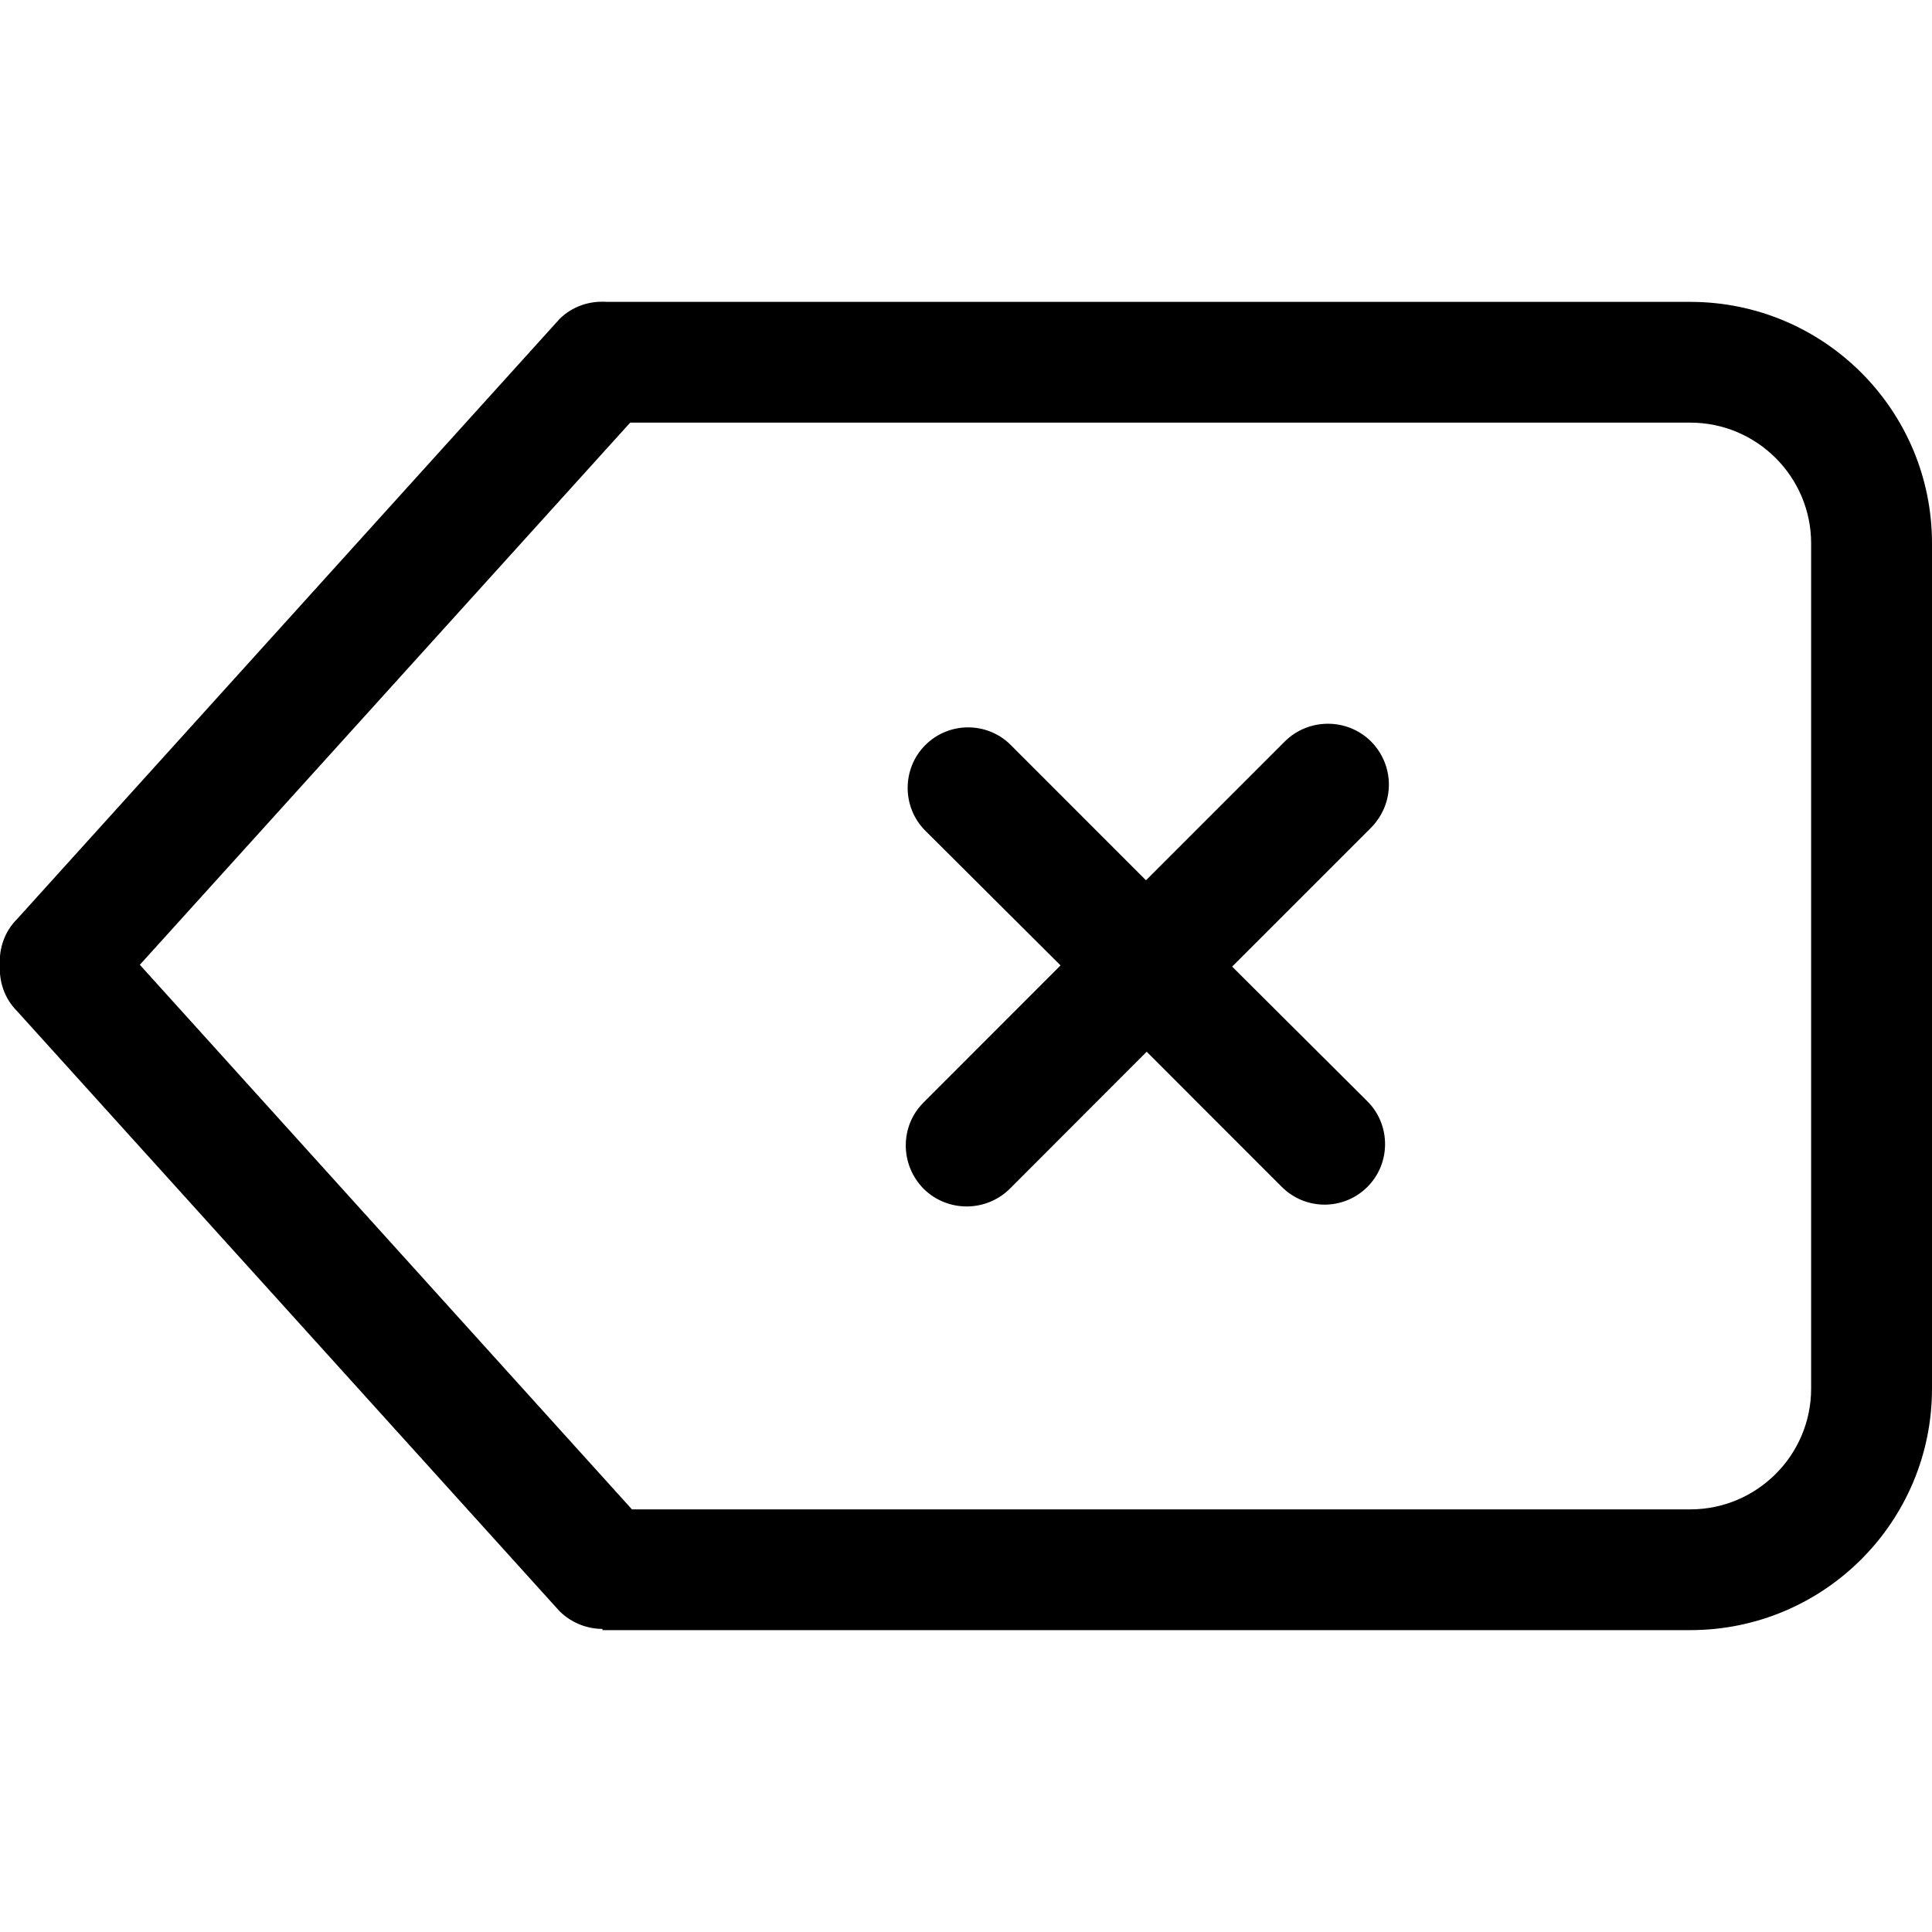
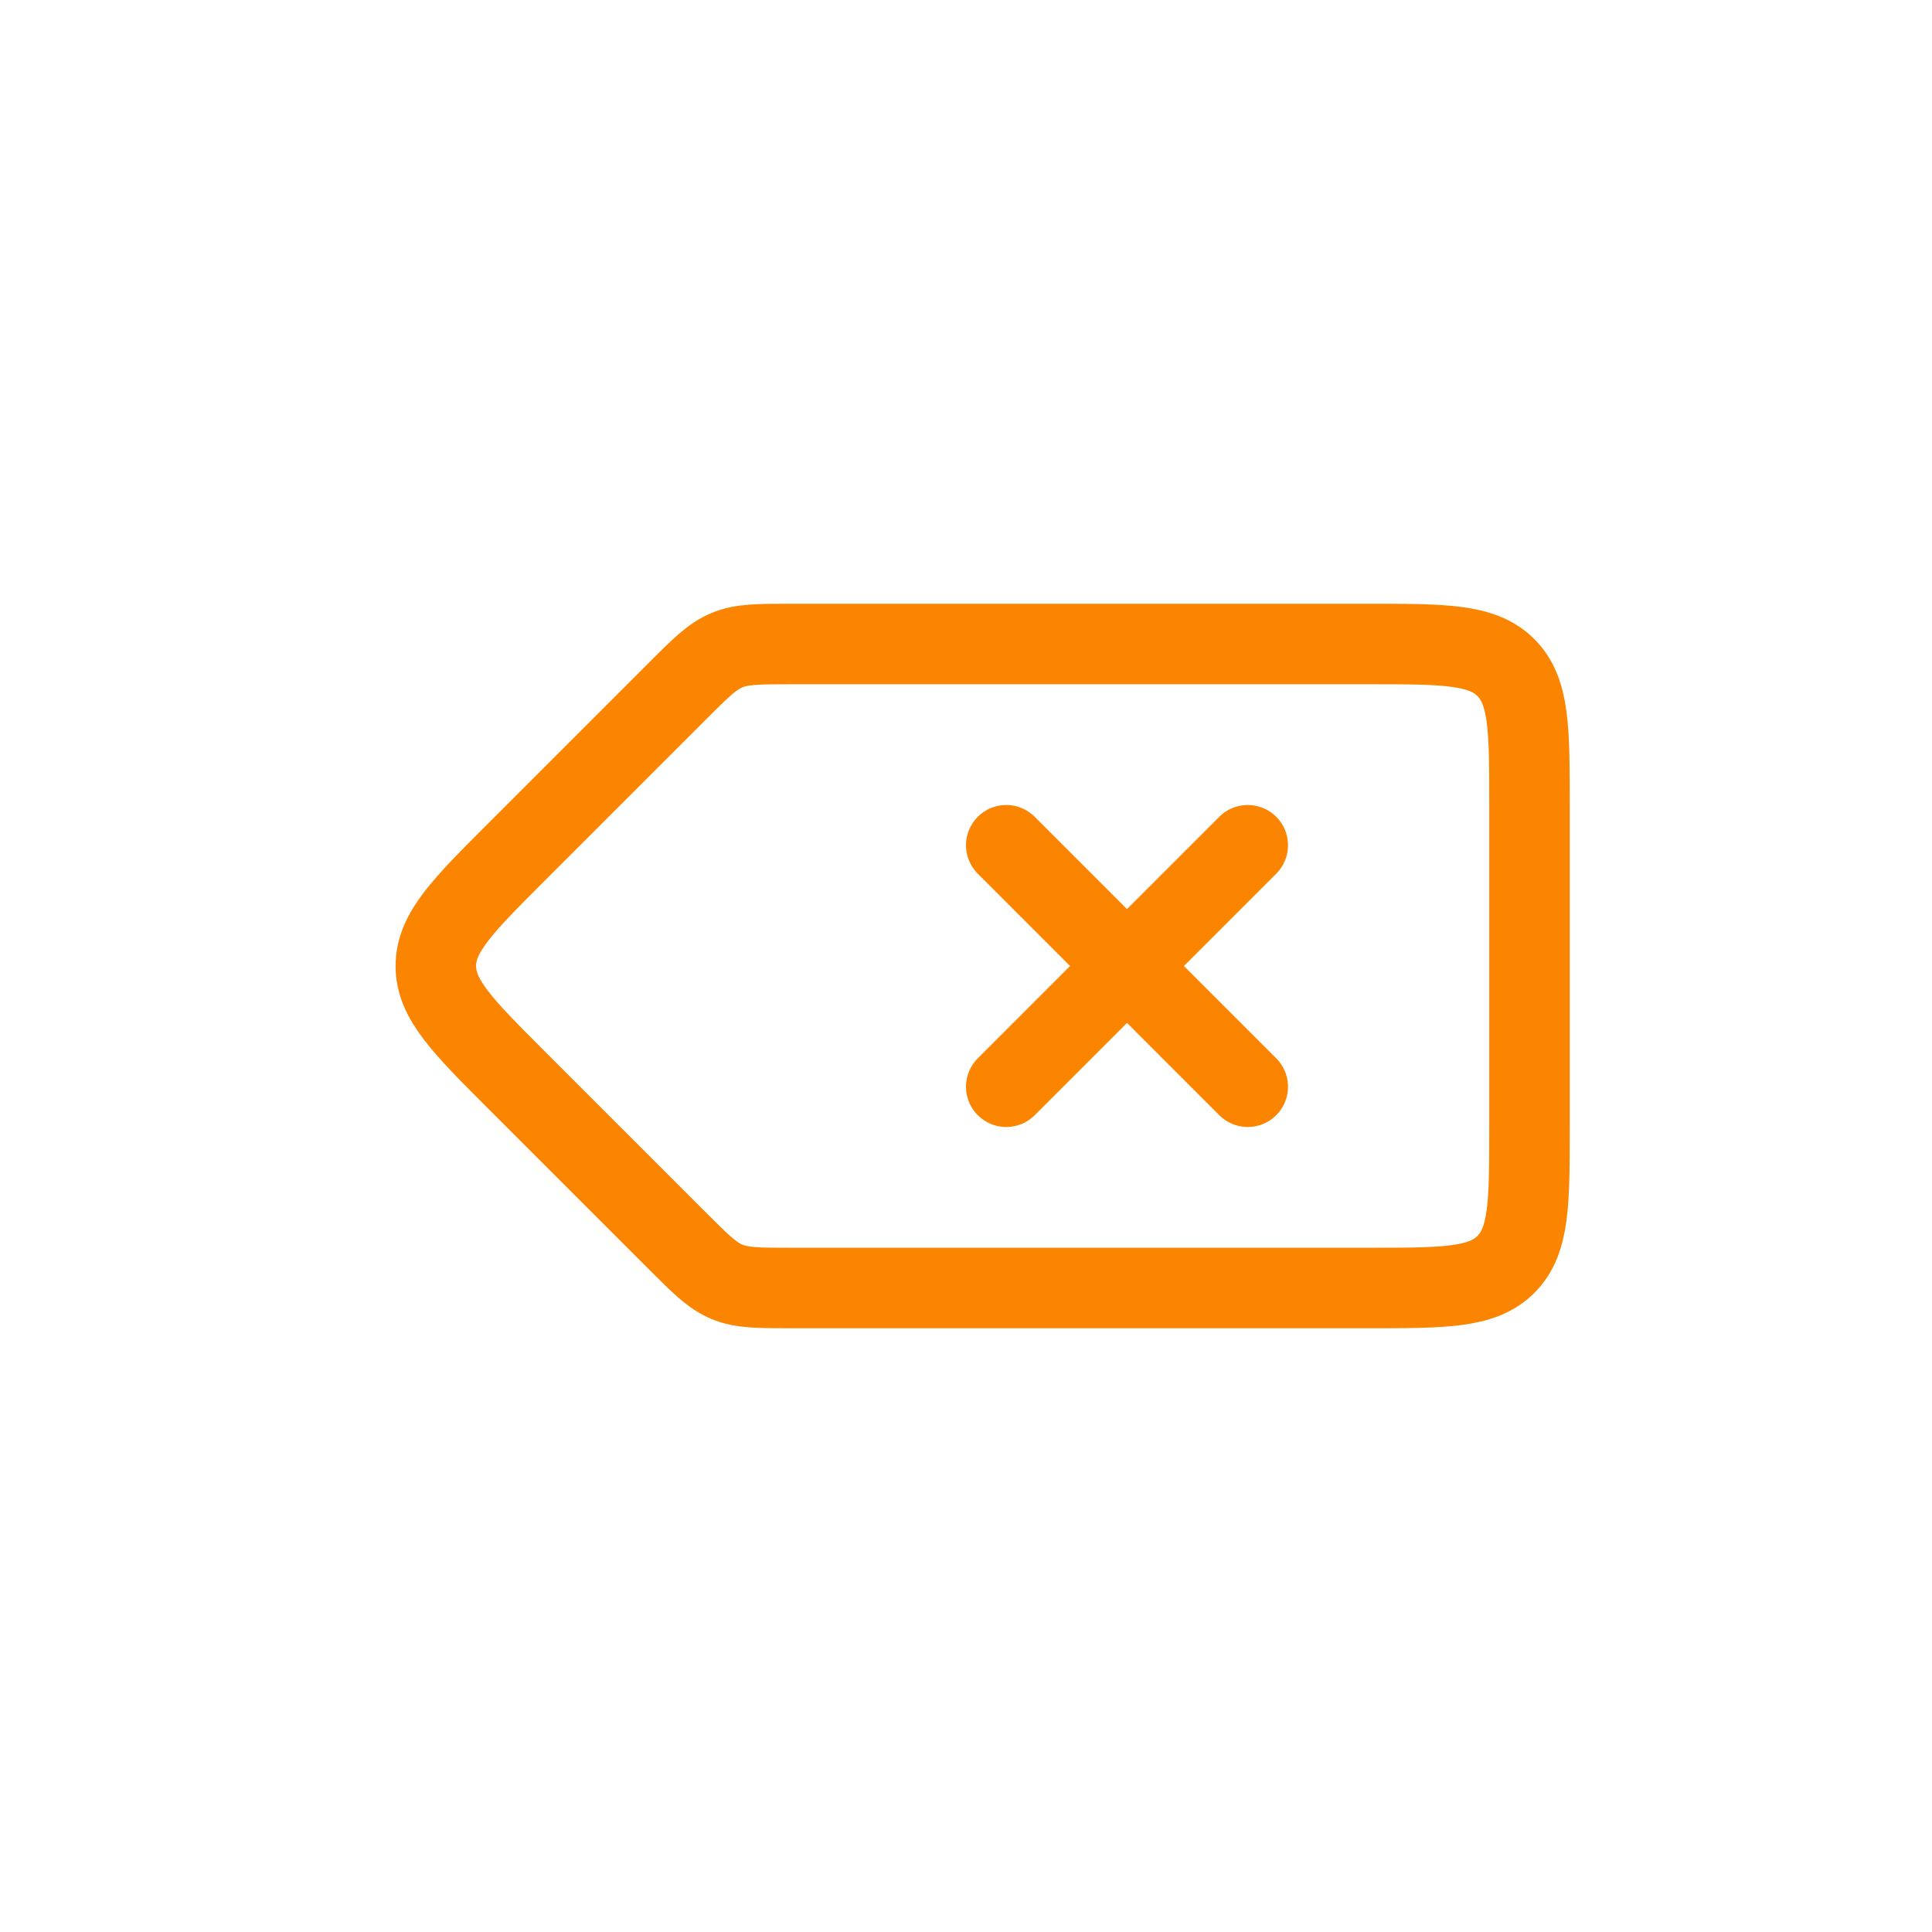
- <svg xmlns="http://www.w3.org/2000/svg" width="800px" height="800px" viewBox="0 -5 32 32" version="1.1">
-   <defs>
- 
- </defs>
-   <g id="Page-1" stroke="none" stroke-width="1" fill="none" fill-rule="evenodd">
-     <g id="Icon-Set" transform="translate(-516, -1144)" fill="#000000">
-       <path d="M538.708,1151.28 C538.314,1150.89 537.676,1150.89 537.281,1151.28 L534.981,1153.58 L532.742,1151.34 C532.352,1150.95 531.718,1150.95 531.327,1151.34 C530.936,1151.73 530.936,1152.37 531.327,1152.76 L533.566,1154.99 L531.298,1157.26 C530.904,1157.65 530.904,1158.29 531.298,1158.69 C531.692,1159.08 532.331,1159.08 532.725,1158.69 L534.993,1156.42 L537.232,1158.66 C537.623,1159.05 538.257,1159.05 538.647,1158.66 C539.039,1158.27 539.039,1157.63 538.647,1157.24 L536.408,1155.01 L538.708,1152.71 C539.103,1152.31 539.103,1151.68 538.708,1151.28 L538.708,1151.28 Z M545.998,1162 C545.998,1163.1 545.102,1164 543.996,1164 L526.467,1164 L518.316,1154.98 L526.438,1146 L543.996,1146 C545.102,1146 545.998,1146.9 545.998,1148 L545.998,1162 L545.998,1162 Z M543.996,1144 L526.051,1144 C525.771,1143.98 525.485,1144.07 525.271,1144.28 L516.285,1154.22 C516.074,1154.43 515.983,1154.71 515.998,1154.98 C515.983,1155.26 516.074,1155.54 516.285,1155.75 L525.271,1165.69 C525.467,1165.88 525.723,1165.98 525.979,1165.98 L525.979,1166 L543.996,1166 C546.207,1166 548,1164.21 548,1162 L548,1148 C548,1145.79 546.207,1144 543.996,1144 L543.996,1144 Z" id="delete">
- 
- </path>
-     </g>
+ <svg xmlns="http://www.w3.org/2000/svg" width="64px" height="64px" viewBox="0 0 24 24" fill="none">
+   <g id="SVGRepo_bgCarrier" stroke-width="0" />
+   <g id="SVGRepo_tracerCarrier" stroke-linecap="round" stroke-linejoin="round" />
+   <g id="SVGRepo_iconCarrier">
+     <path d="M12.5 10.5L14 12M14 12L15.5 13.5M14 12L15.5 10.5M14 12L12.5 13.5M9.828 16H17C17.943 16 18.414 16 18.707 15.707C19 15.414 19 14.943 19 14V10C19 9.057 19 8.586 18.707 8.293C18.414 8 17.943 8 17 8H9.828C9.42 8 9.215 8 9.032 8.076C8.848 8.152 8.703 8.297 8.414 8.586L6.414 10.586C5.748 11.252 5.414 11.586 5.414 12C5.414 12.414 5.748 12.748 6.414 13.414L8.414 15.414C8.703 15.703 8.848 15.848 9.032 15.924C9.215 16 9.42 16 9.828 16Z" stroke="#FB8500" stroke-linecap="round" stroke-linejoin="round" />
  </g>
</svg>
